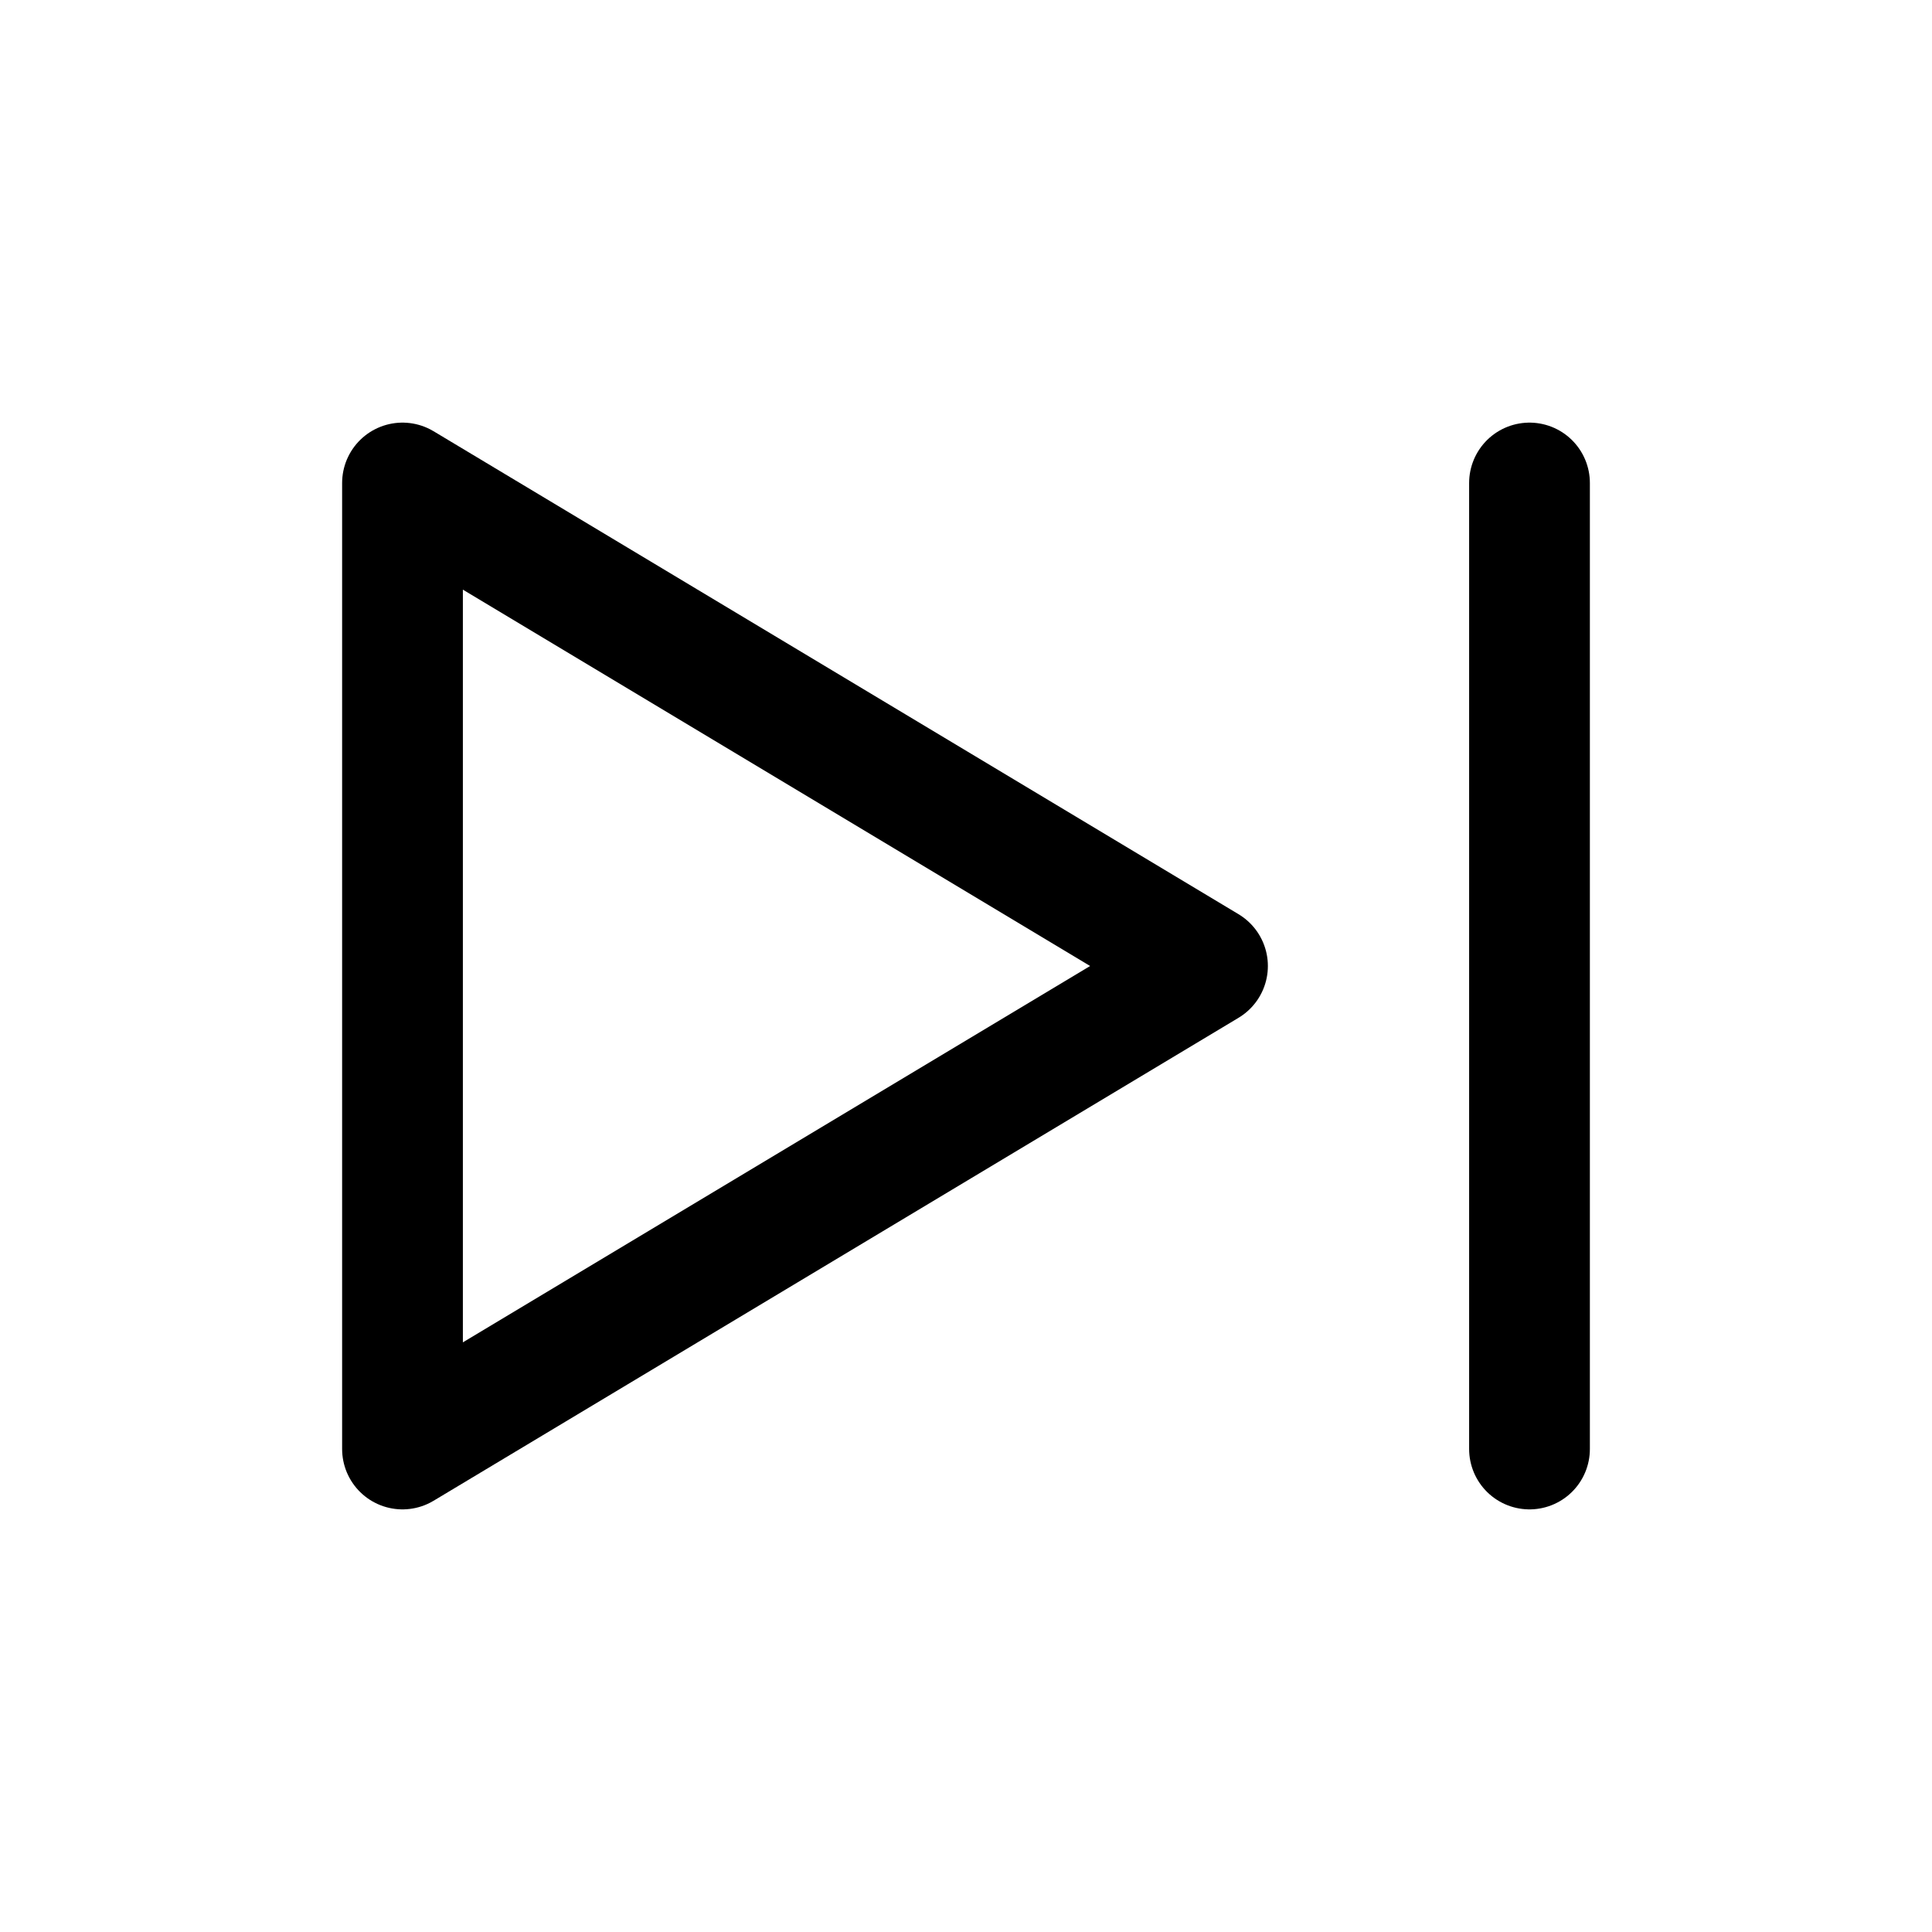
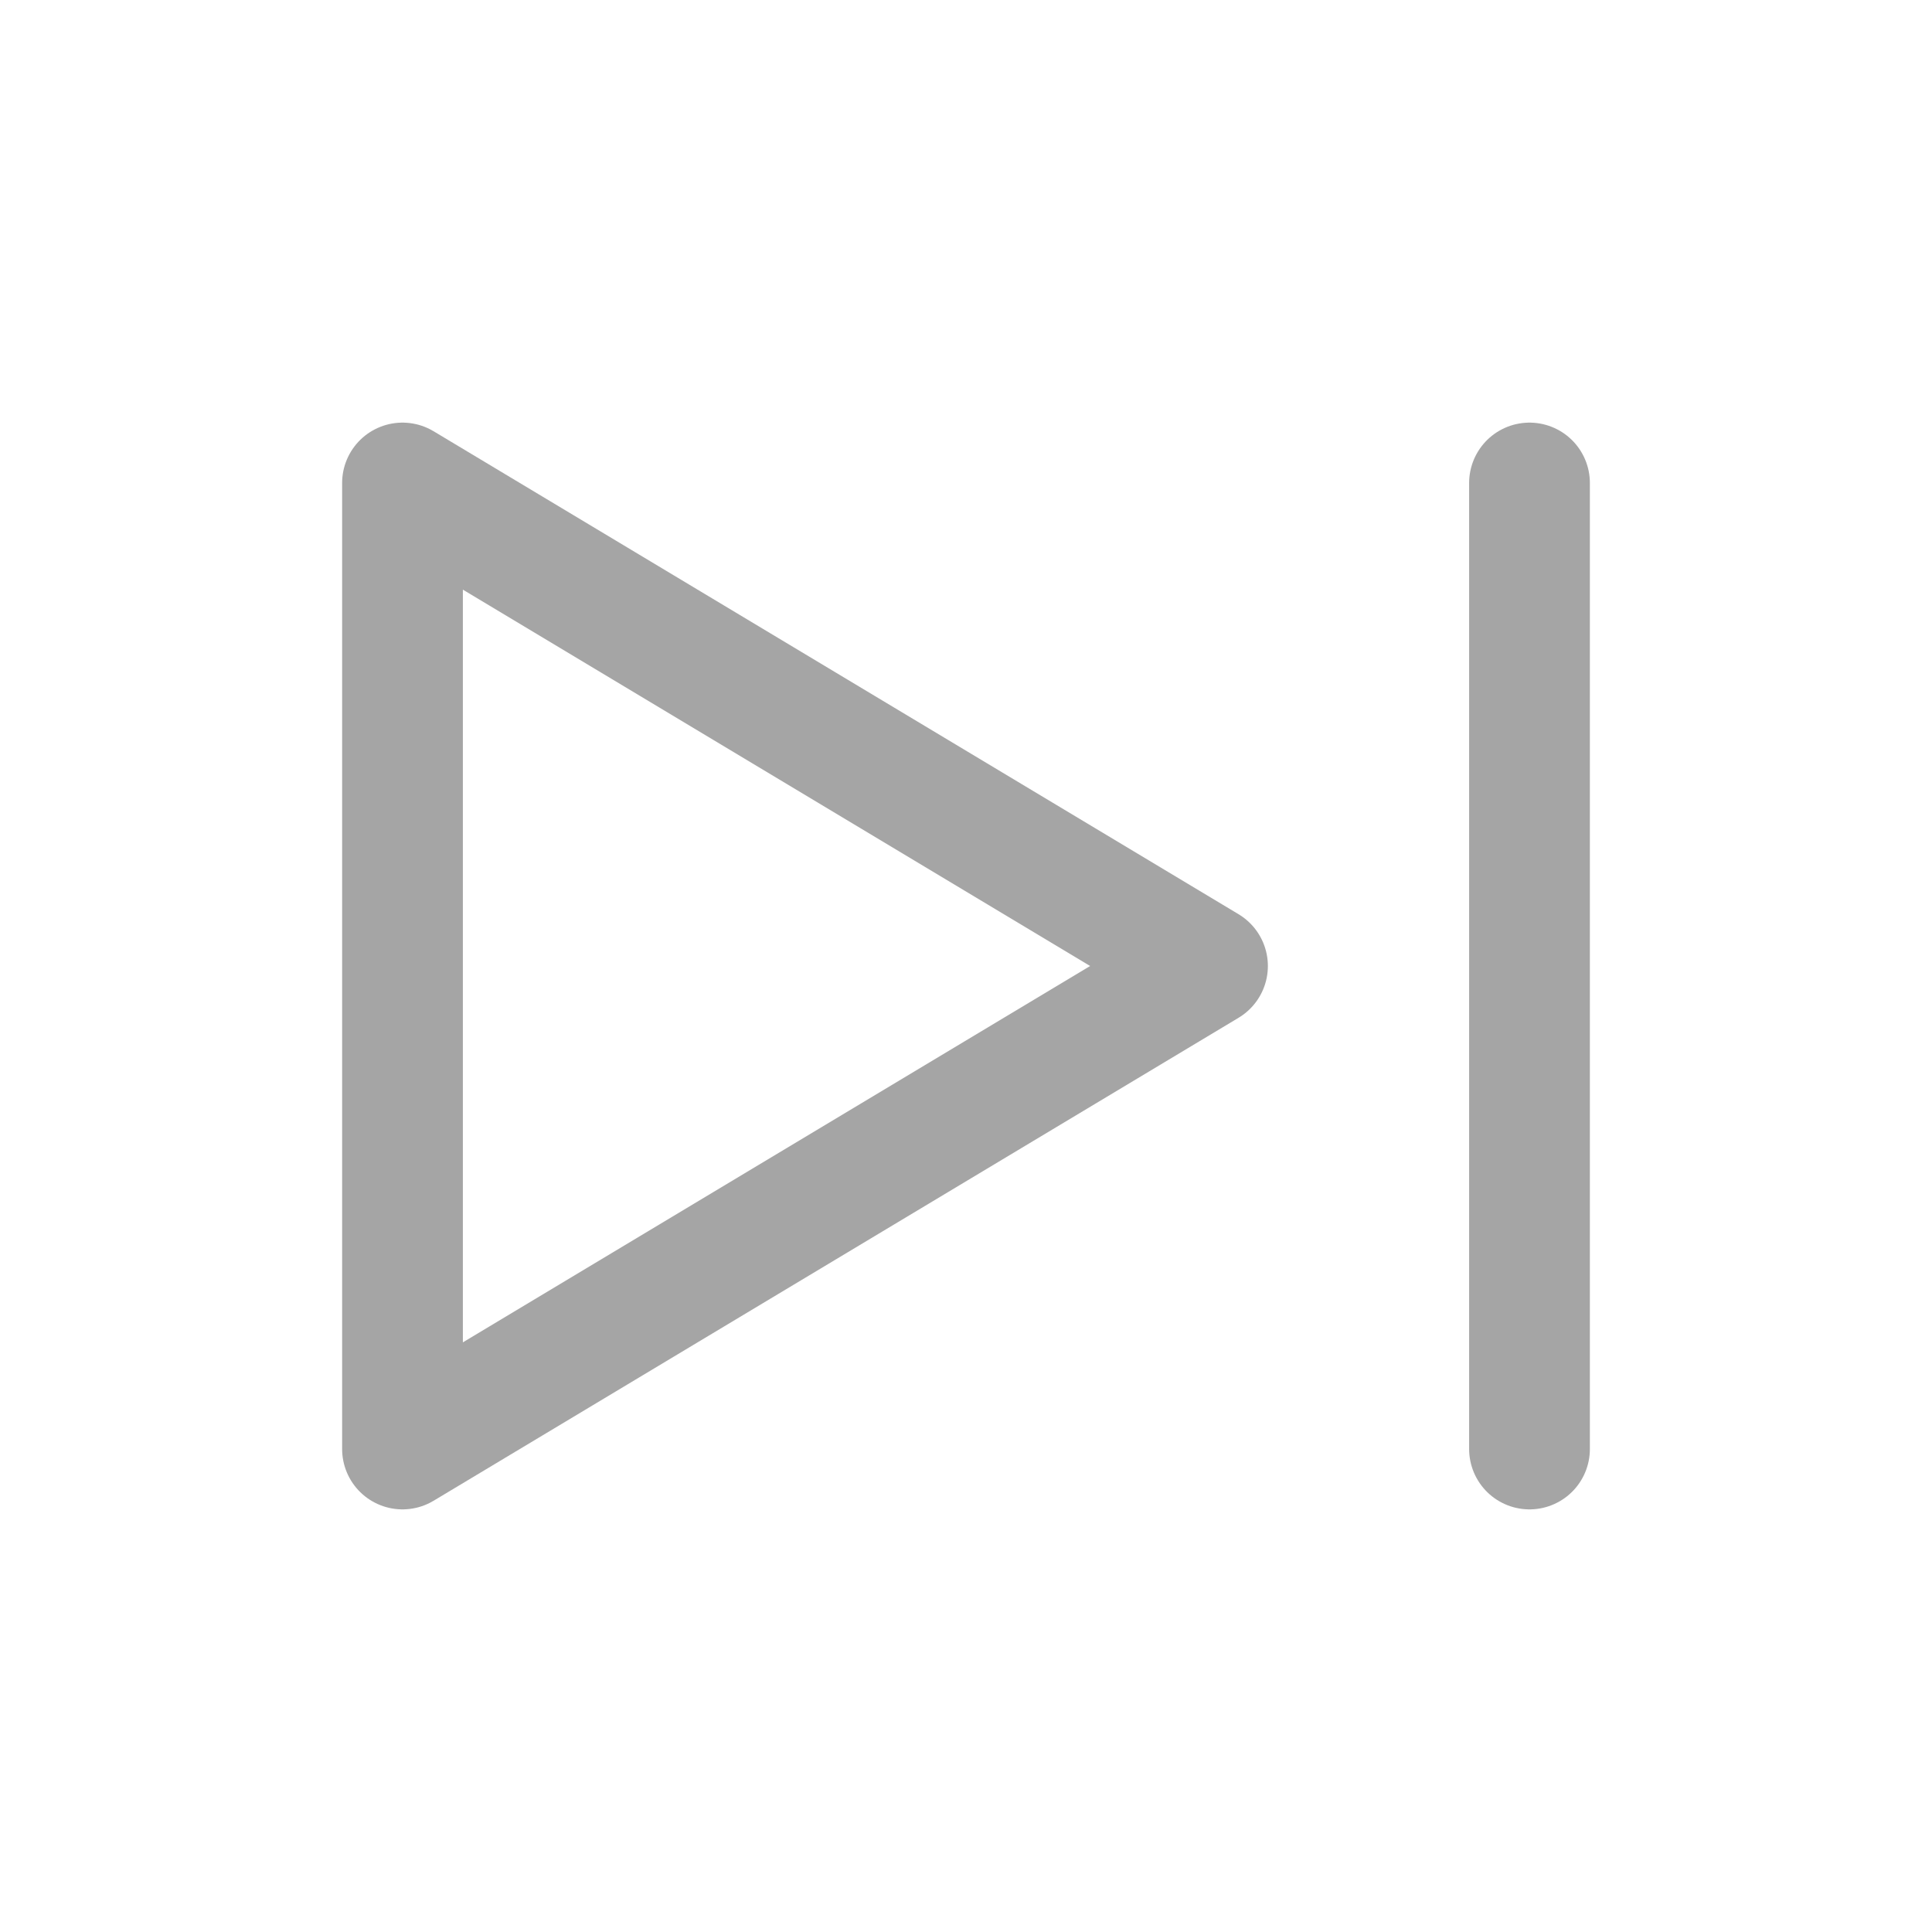
<svg xmlns="http://www.w3.org/2000/svg" width="800px" height="800px" viewBox="0 0 24 24" fill="none">
-   <path d="M19 6V18M5 18L5 6L15 12L5 18Z" stroke="#000000" stroke-width="1.5" stroke-linecap="round" stroke-linejoin="round" />
+   <path d="M19 6V18M5 18L5 6L15 12L5 18Z" stroke="#a5a5a5" stroke-width="1.5" stroke-linecap="round" stroke-linejoin="round" />
</svg>
